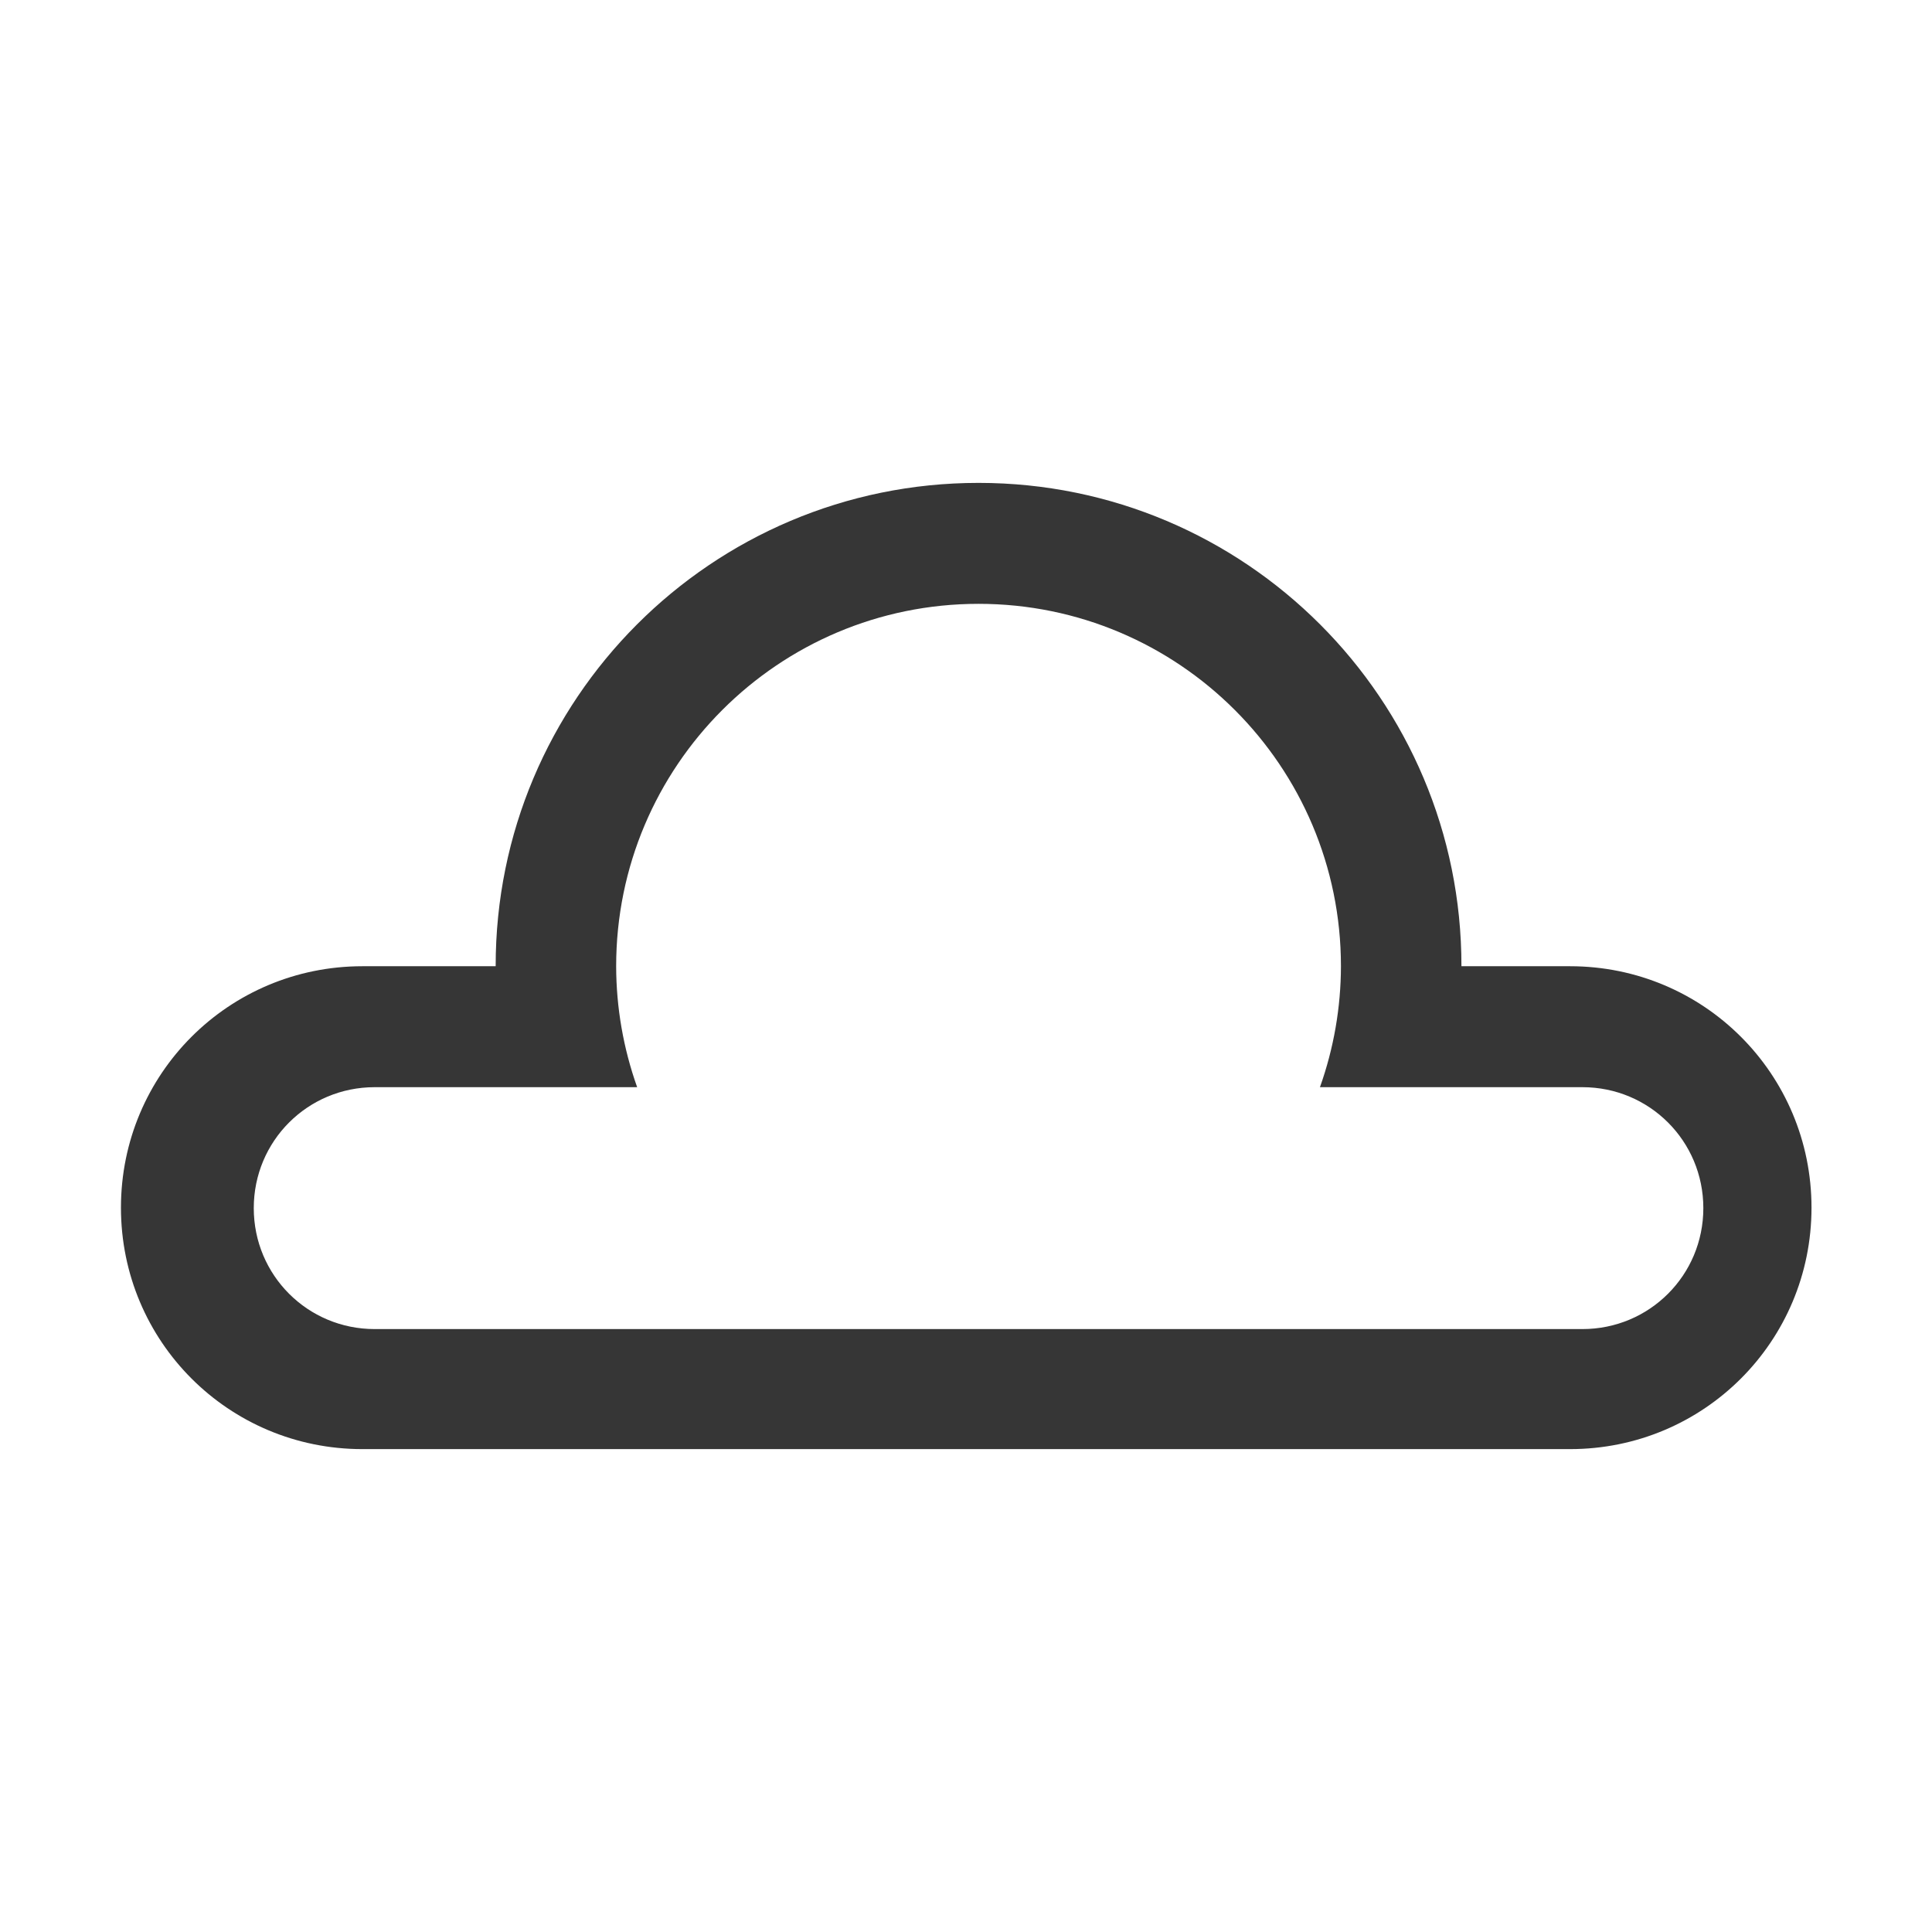
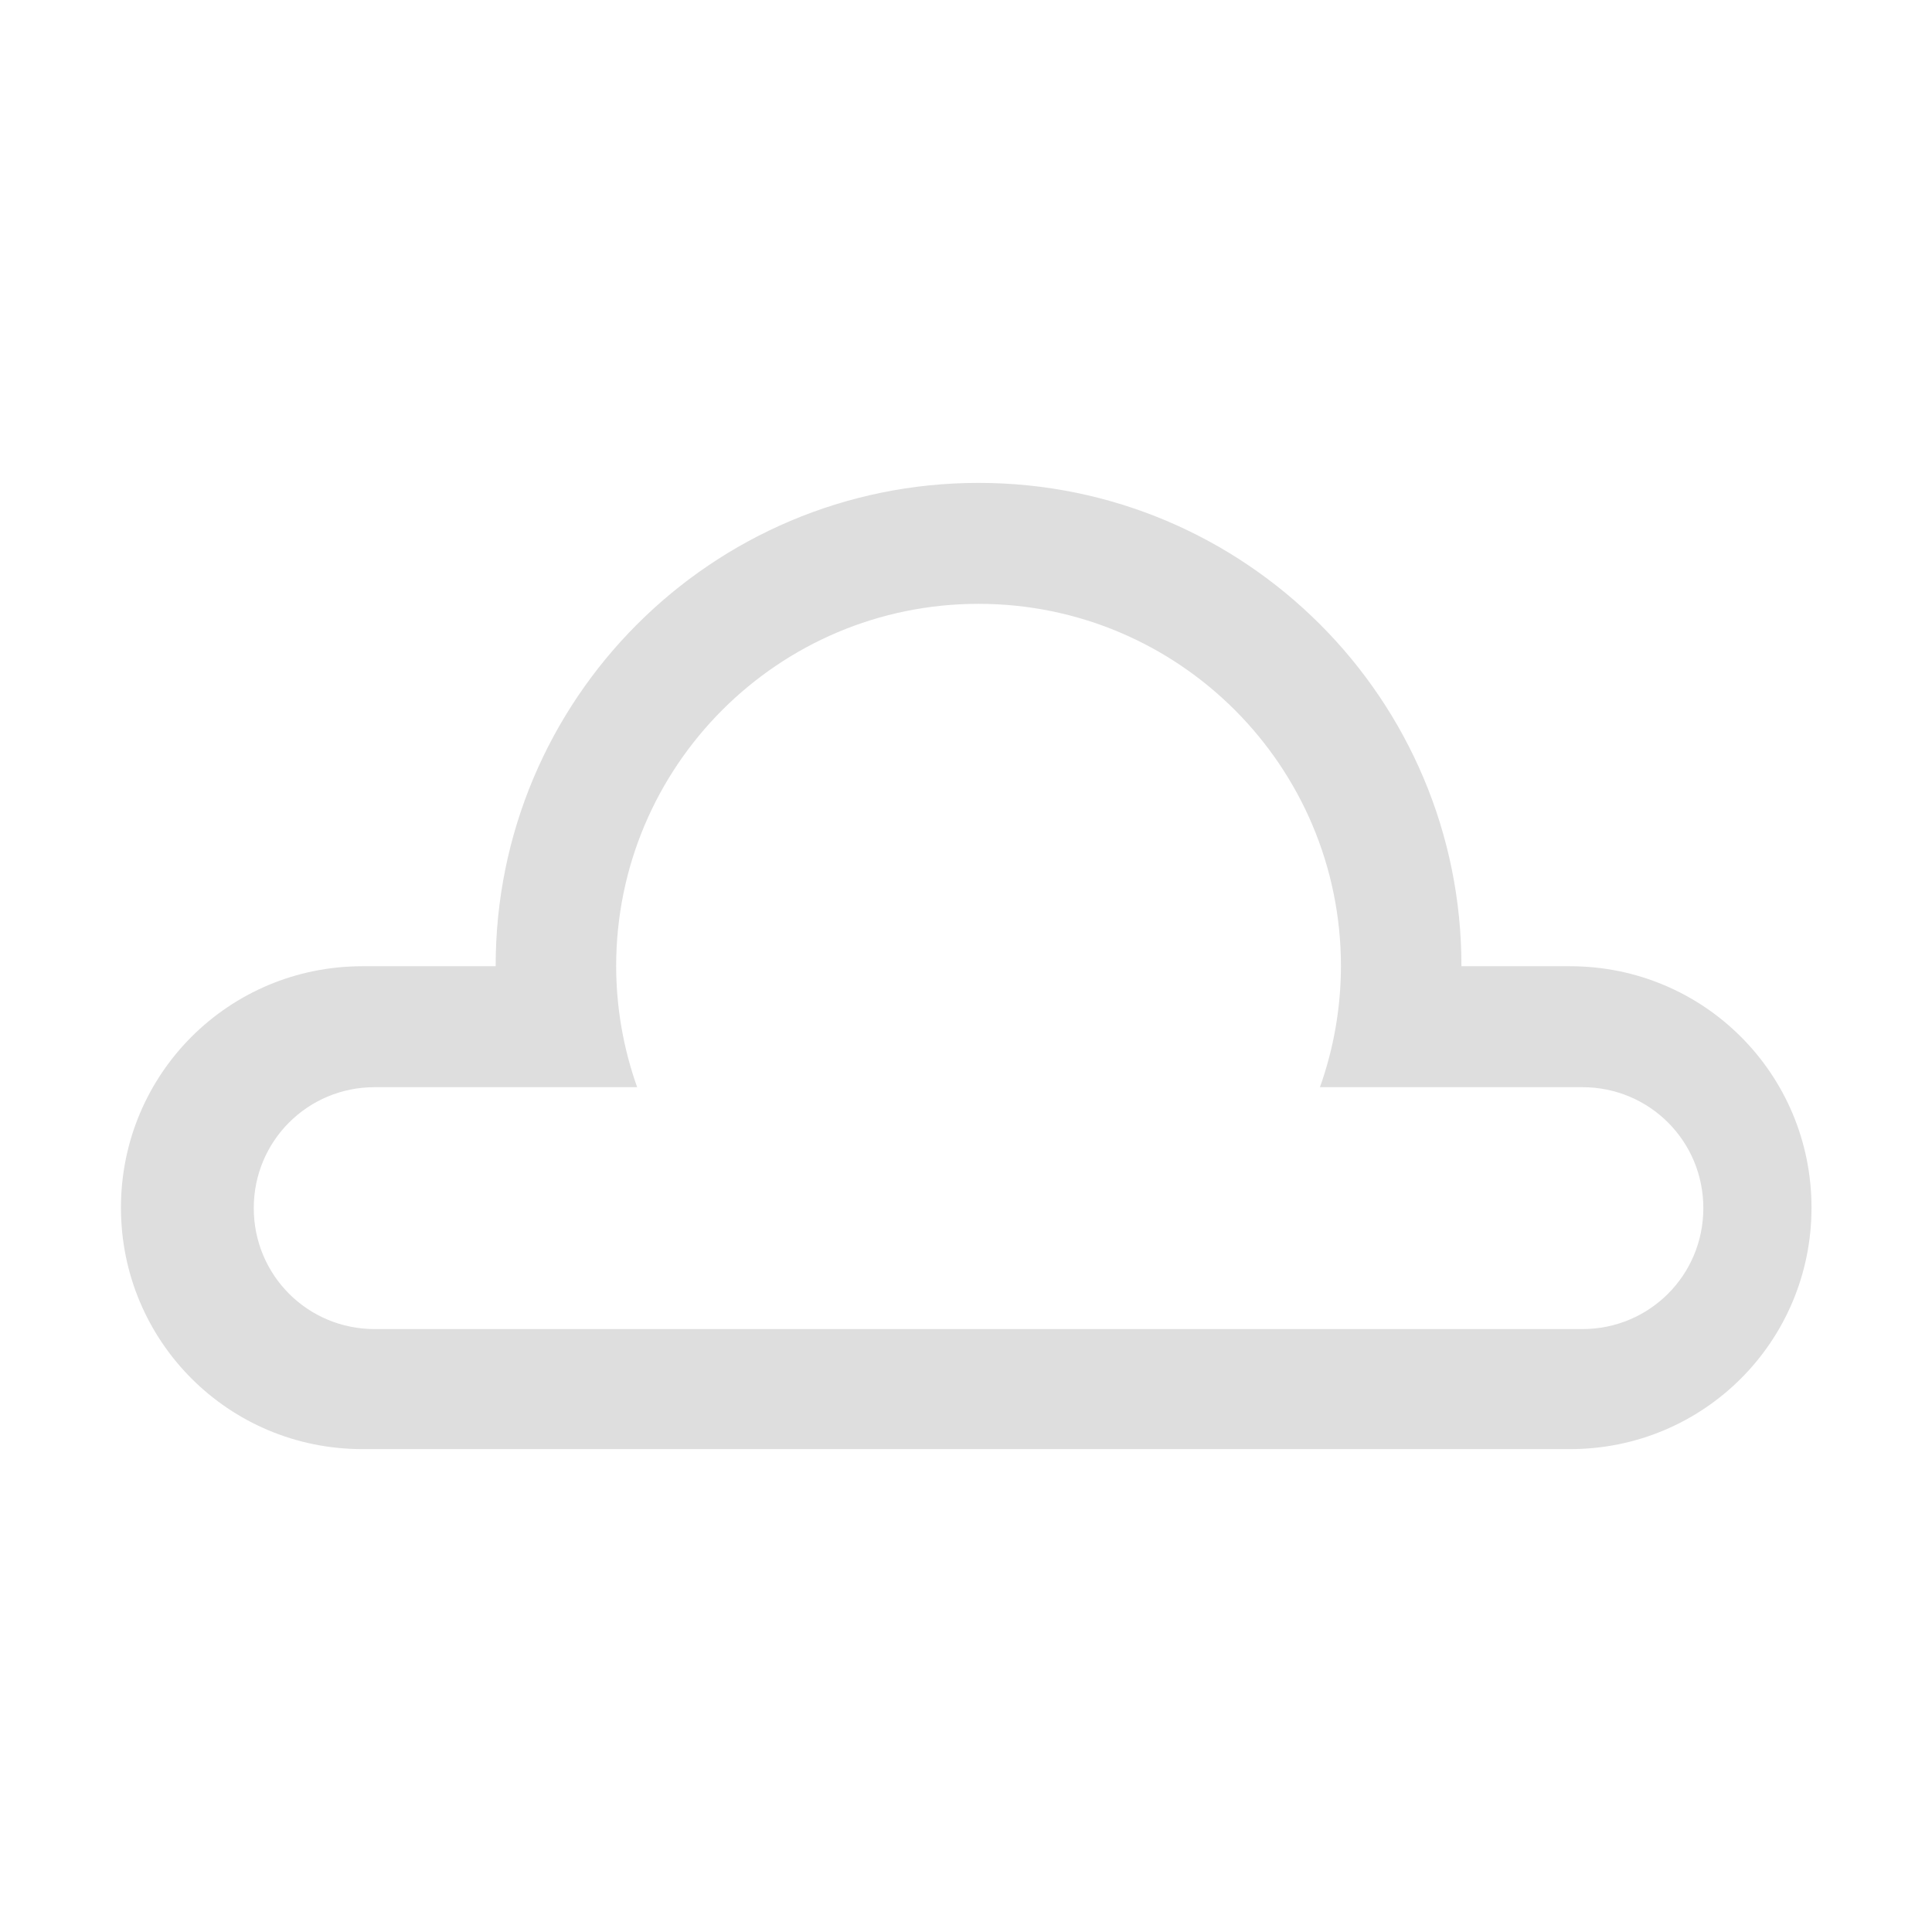
<svg xmlns="http://www.w3.org/2000/svg" width="16" height="16" viewBox="0 0 4.233 4.233" version="1.1" id="svg11945">
  <defs id="defs11942" />
-   <path id="rect923" style="fill:#363636;stroke-width:0.529;stroke-linecap:round;stroke-linejoin:round" d="M 2.144,1.058 A 1.058,1.058 0 0 0 1.086,2.117 H 0.794 c -0.293,0 -0.529,0.236 -0.529,0.529 0,0.293 0.236,0.529 0.529,0.529 h 1.35 1.296 c 0.293,0 0.529,-0.236 0.529,-0.529 0,-0.293 -0.236,-0.529 -0.529,-0.529 H 3.202 A 1.058,1.058 0 0 0 2.144,1.058 Z m 0,0.265 a 0.794,0.794 0 0 1 0.794,0.794 0.794,0.794 0 0 1 -0.046,0.265 h 0.575 c 0.147,0 0.265,0.118 0.265,0.265 0,0.147 -0.118,0.265 -0.265,0.265 H 2.144 0.821 c -0.147,0 -0.265,-0.118 -0.265,-0.265 0,-0.147 0.118,-0.265 0.265,-0.265 h 0.575 a 0.794,0.794 0 0 1 -0.046,-0.265 0.794,0.794 0 0 1 0.794,-0.794 z" />
+   <path id="rect923" style="fill:#dedede;stroke-width:0.529;stroke-linecap:round;stroke-linejoin:round" d="M 2.144,1.058 A 1.058,1.058 0 0 0 1.086,2.117 H 0.794 c -0.293,0 -0.529,0.236 -0.529,0.529 0,0.293 0.236,0.529 0.529,0.529 h 1.35 1.296 c 0.293,0 0.529,-0.236 0.529,-0.529 0,-0.293 -0.236,-0.529 -0.529,-0.529 H 3.202 A 1.058,1.058 0 0 0 2.144,1.058 Z m 0,0.265 a 0.794,0.794 0 0 1 0.794,0.794 0.794,0.794 0 0 1 -0.046,0.265 h 0.575 c 0.147,0 0.265,0.118 0.265,0.265 0,0.147 -0.118,0.265 -0.265,0.265 H 2.144 0.821 c -0.147,0 -0.265,-0.118 -0.265,-0.265 0,-0.147 0.118,-0.265 0.265,-0.265 h 0.575 a 0.794,0.794 0 0 1 -0.046,-0.265 0.794,0.794 0 0 1 0.794,-0.794 z" />
</svg>
